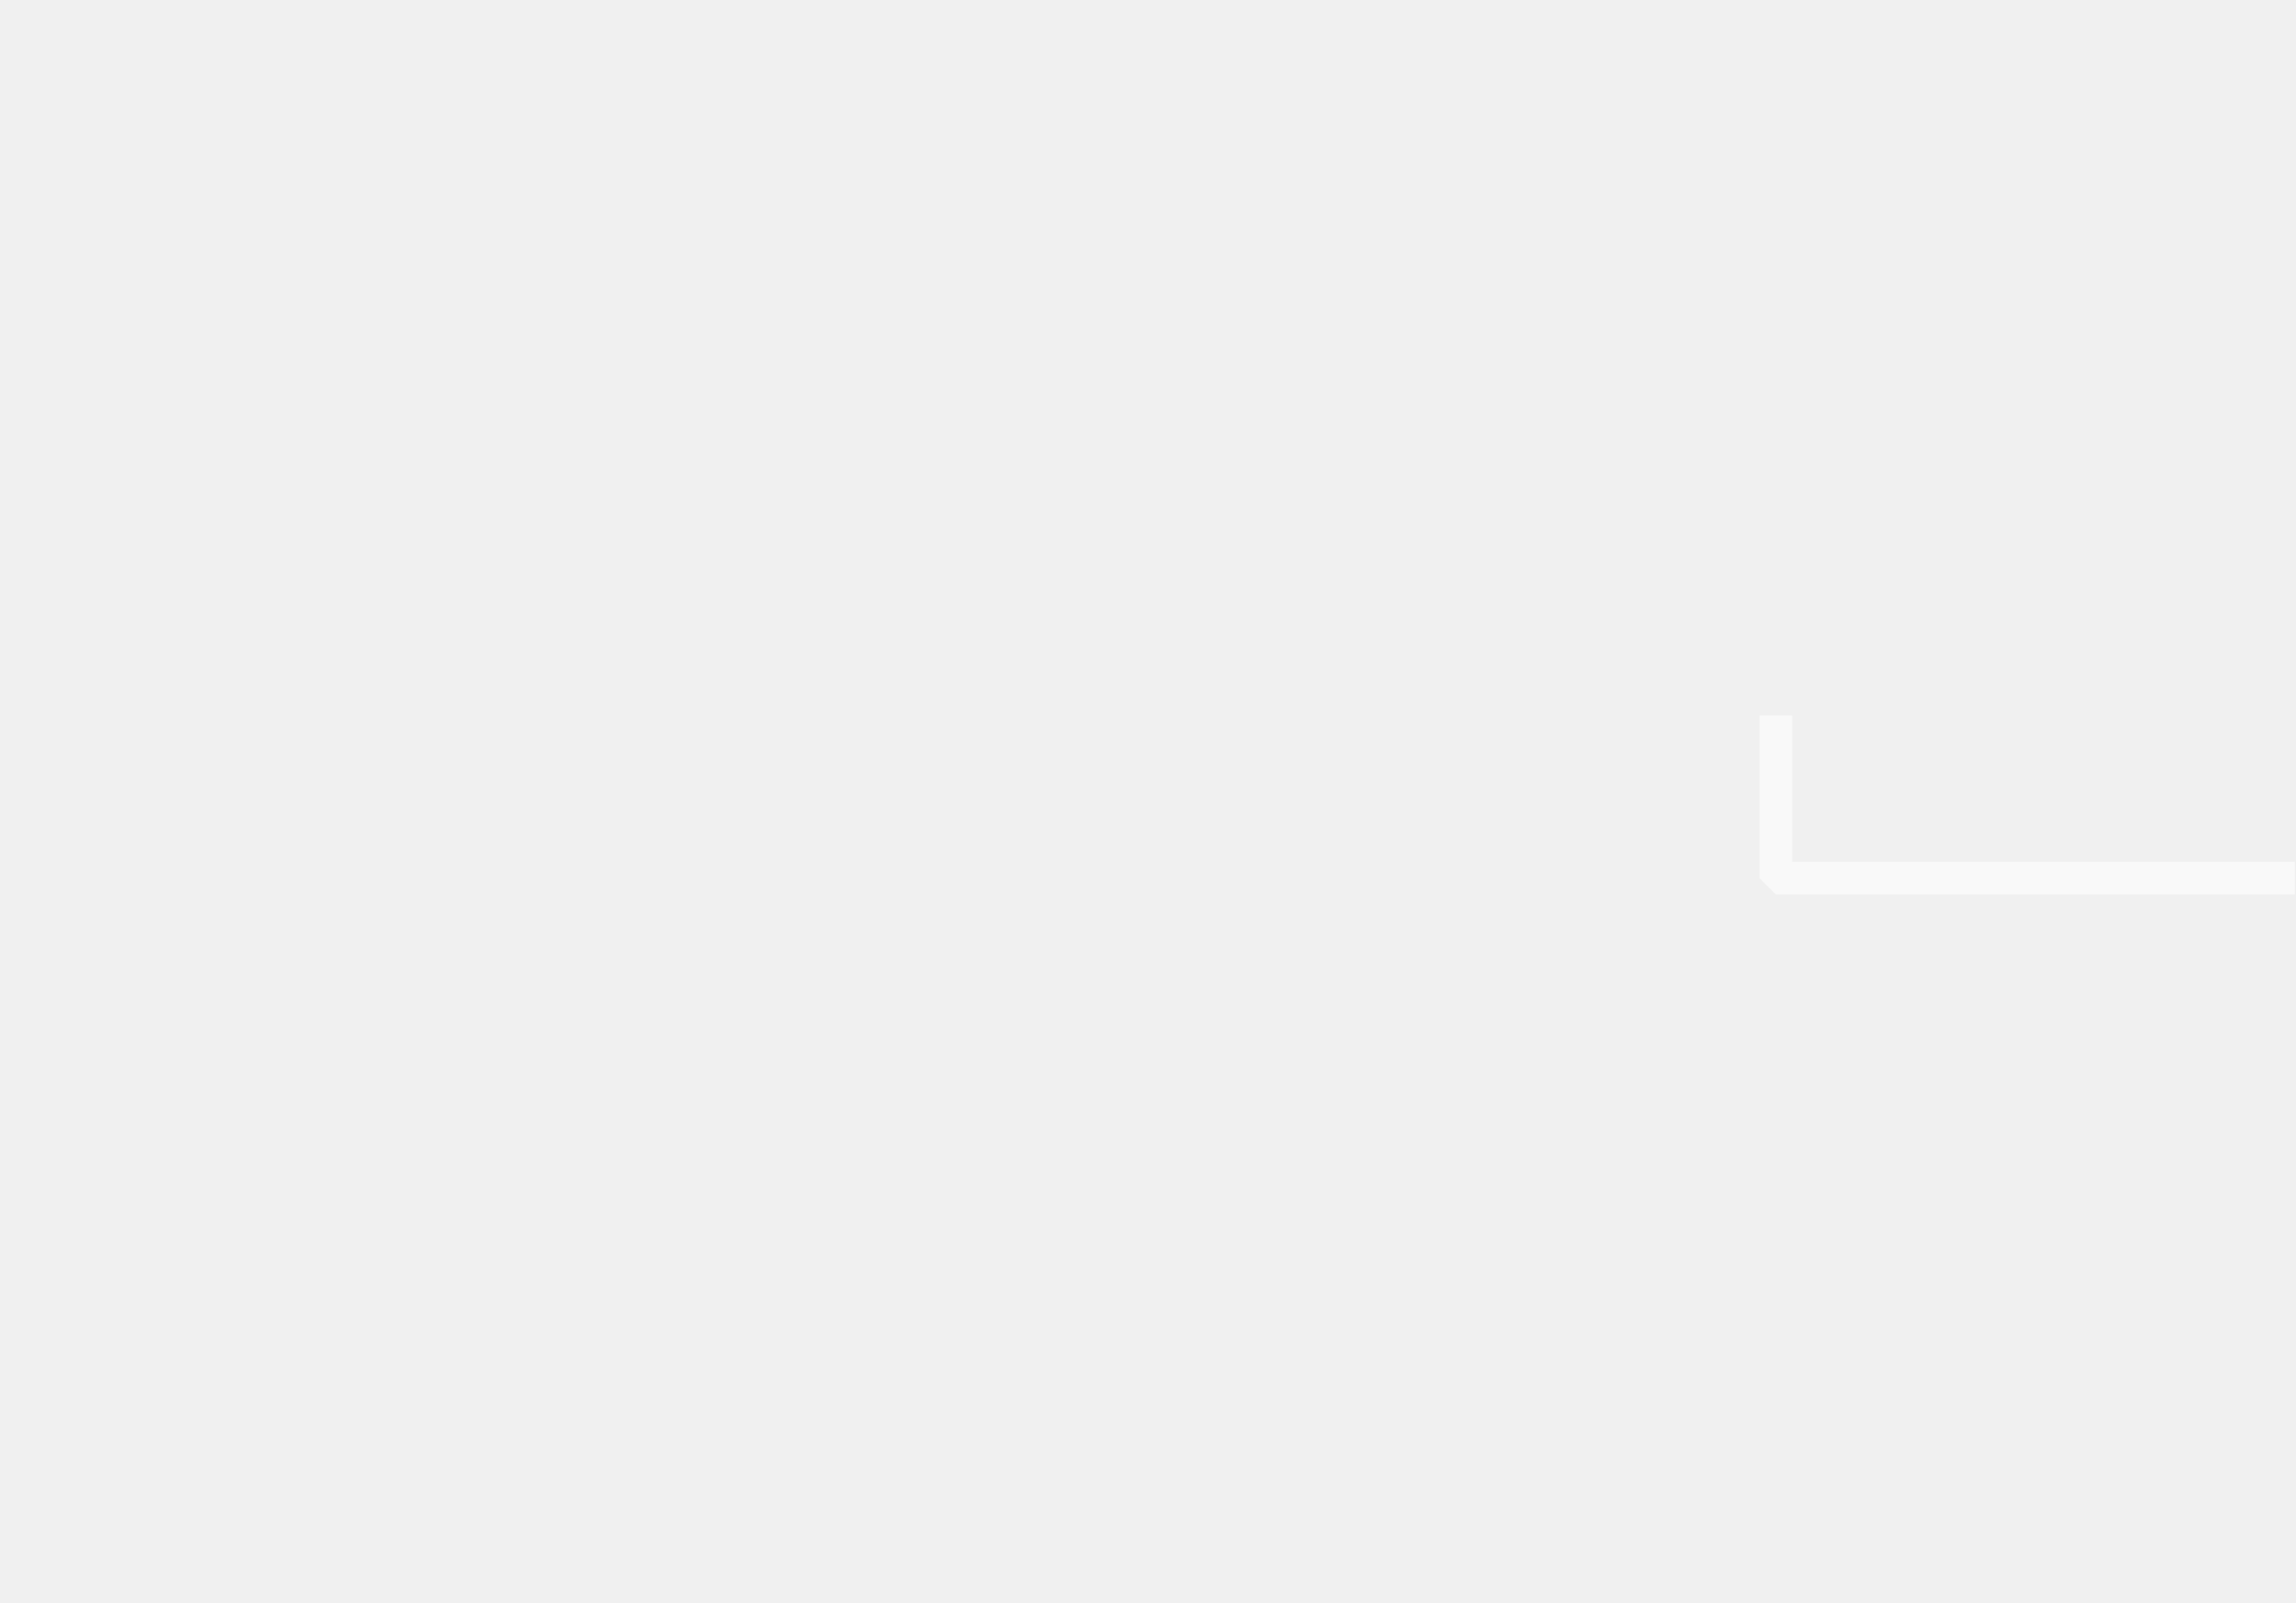
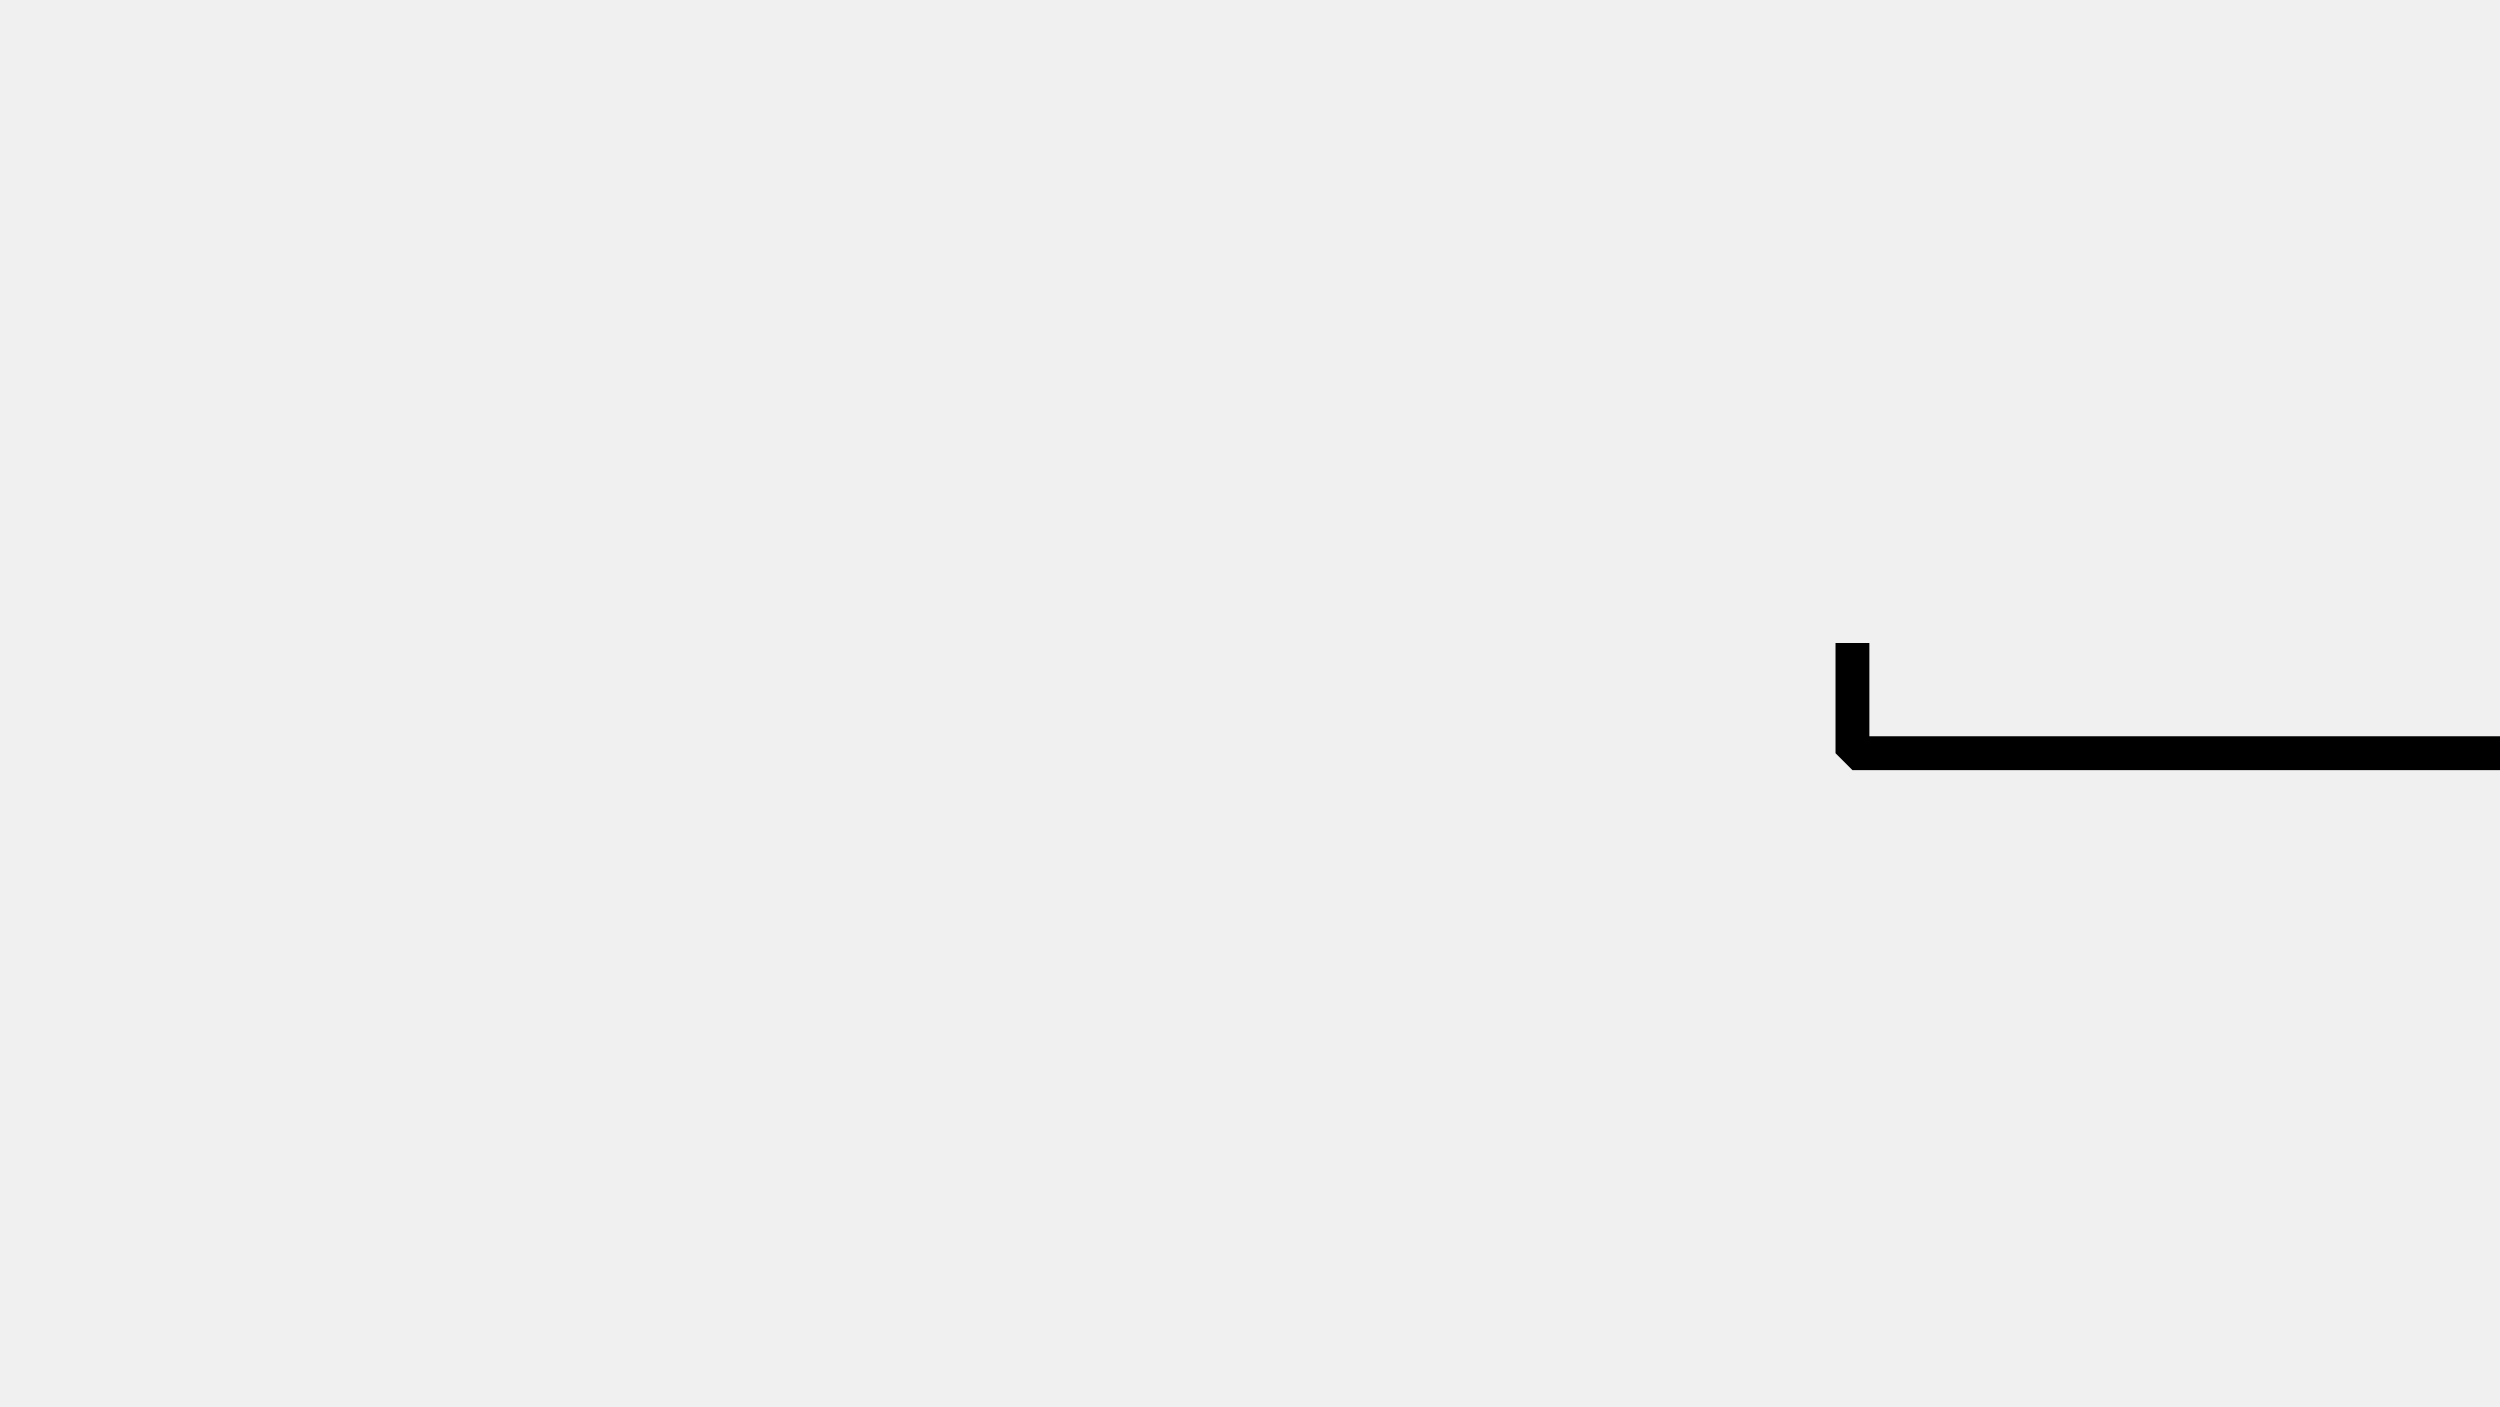
- <svg xmlns="http://www.w3.org/2000/svg" width="1195" height="834" viewBox="0 0 1195 834" fill="none">
-   <path d="M1194.42 456.896L924.256 456.896L924.256 372.222" stroke="#F9F9F9" stroke-width="17" stroke-linejoin="bevel" />
+ <svg xmlns="http://www.w3.org/2000/svg" width="1920" height="1080" viewBox="0 0 1920 1080" fill="none">
+   <g clip-path="url(#clip0_3578_7898)">
+     <path d="M1922.97 578.474L1422.68 578.473L1422.68 493.799" stroke="black" stroke-width="26" stroke-linejoin="bevel" />
+   </g>
+   <defs>
+     <clipPath id="clip0_3578_7898">
+       <rect width="1920" height="1080" fill="white" />
+     </clipPath>
+   </defs>
</svg>
